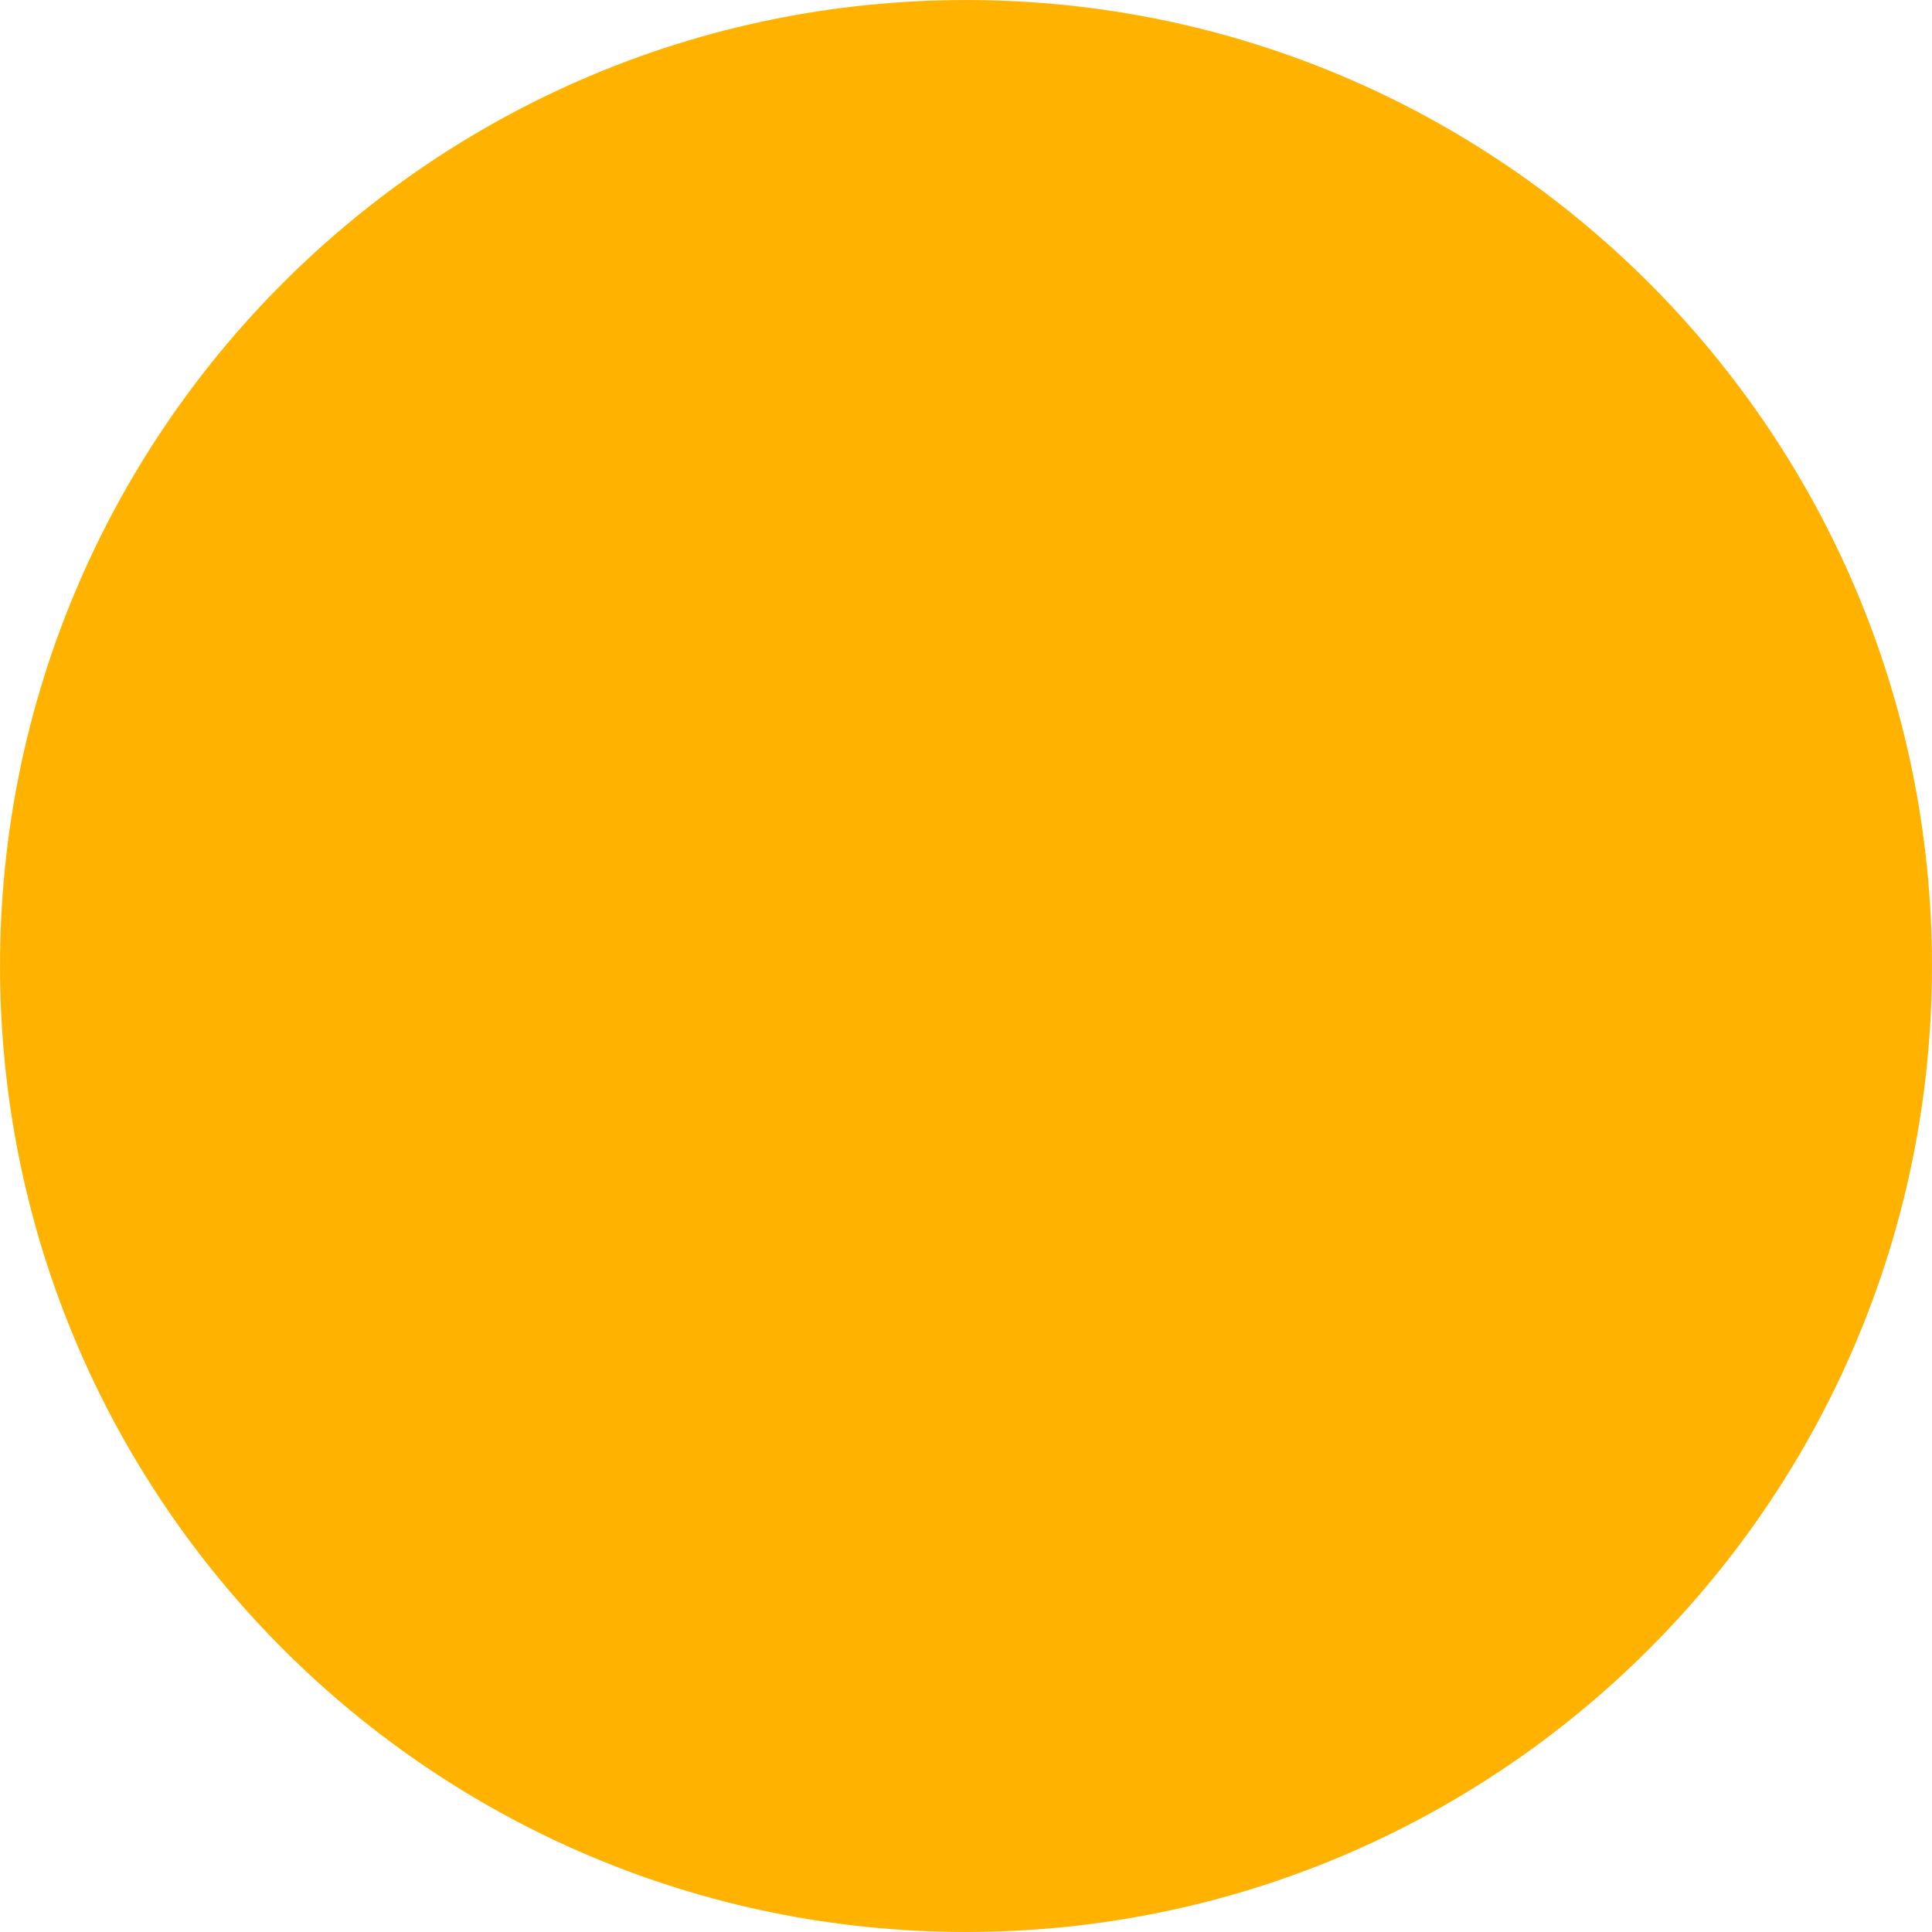
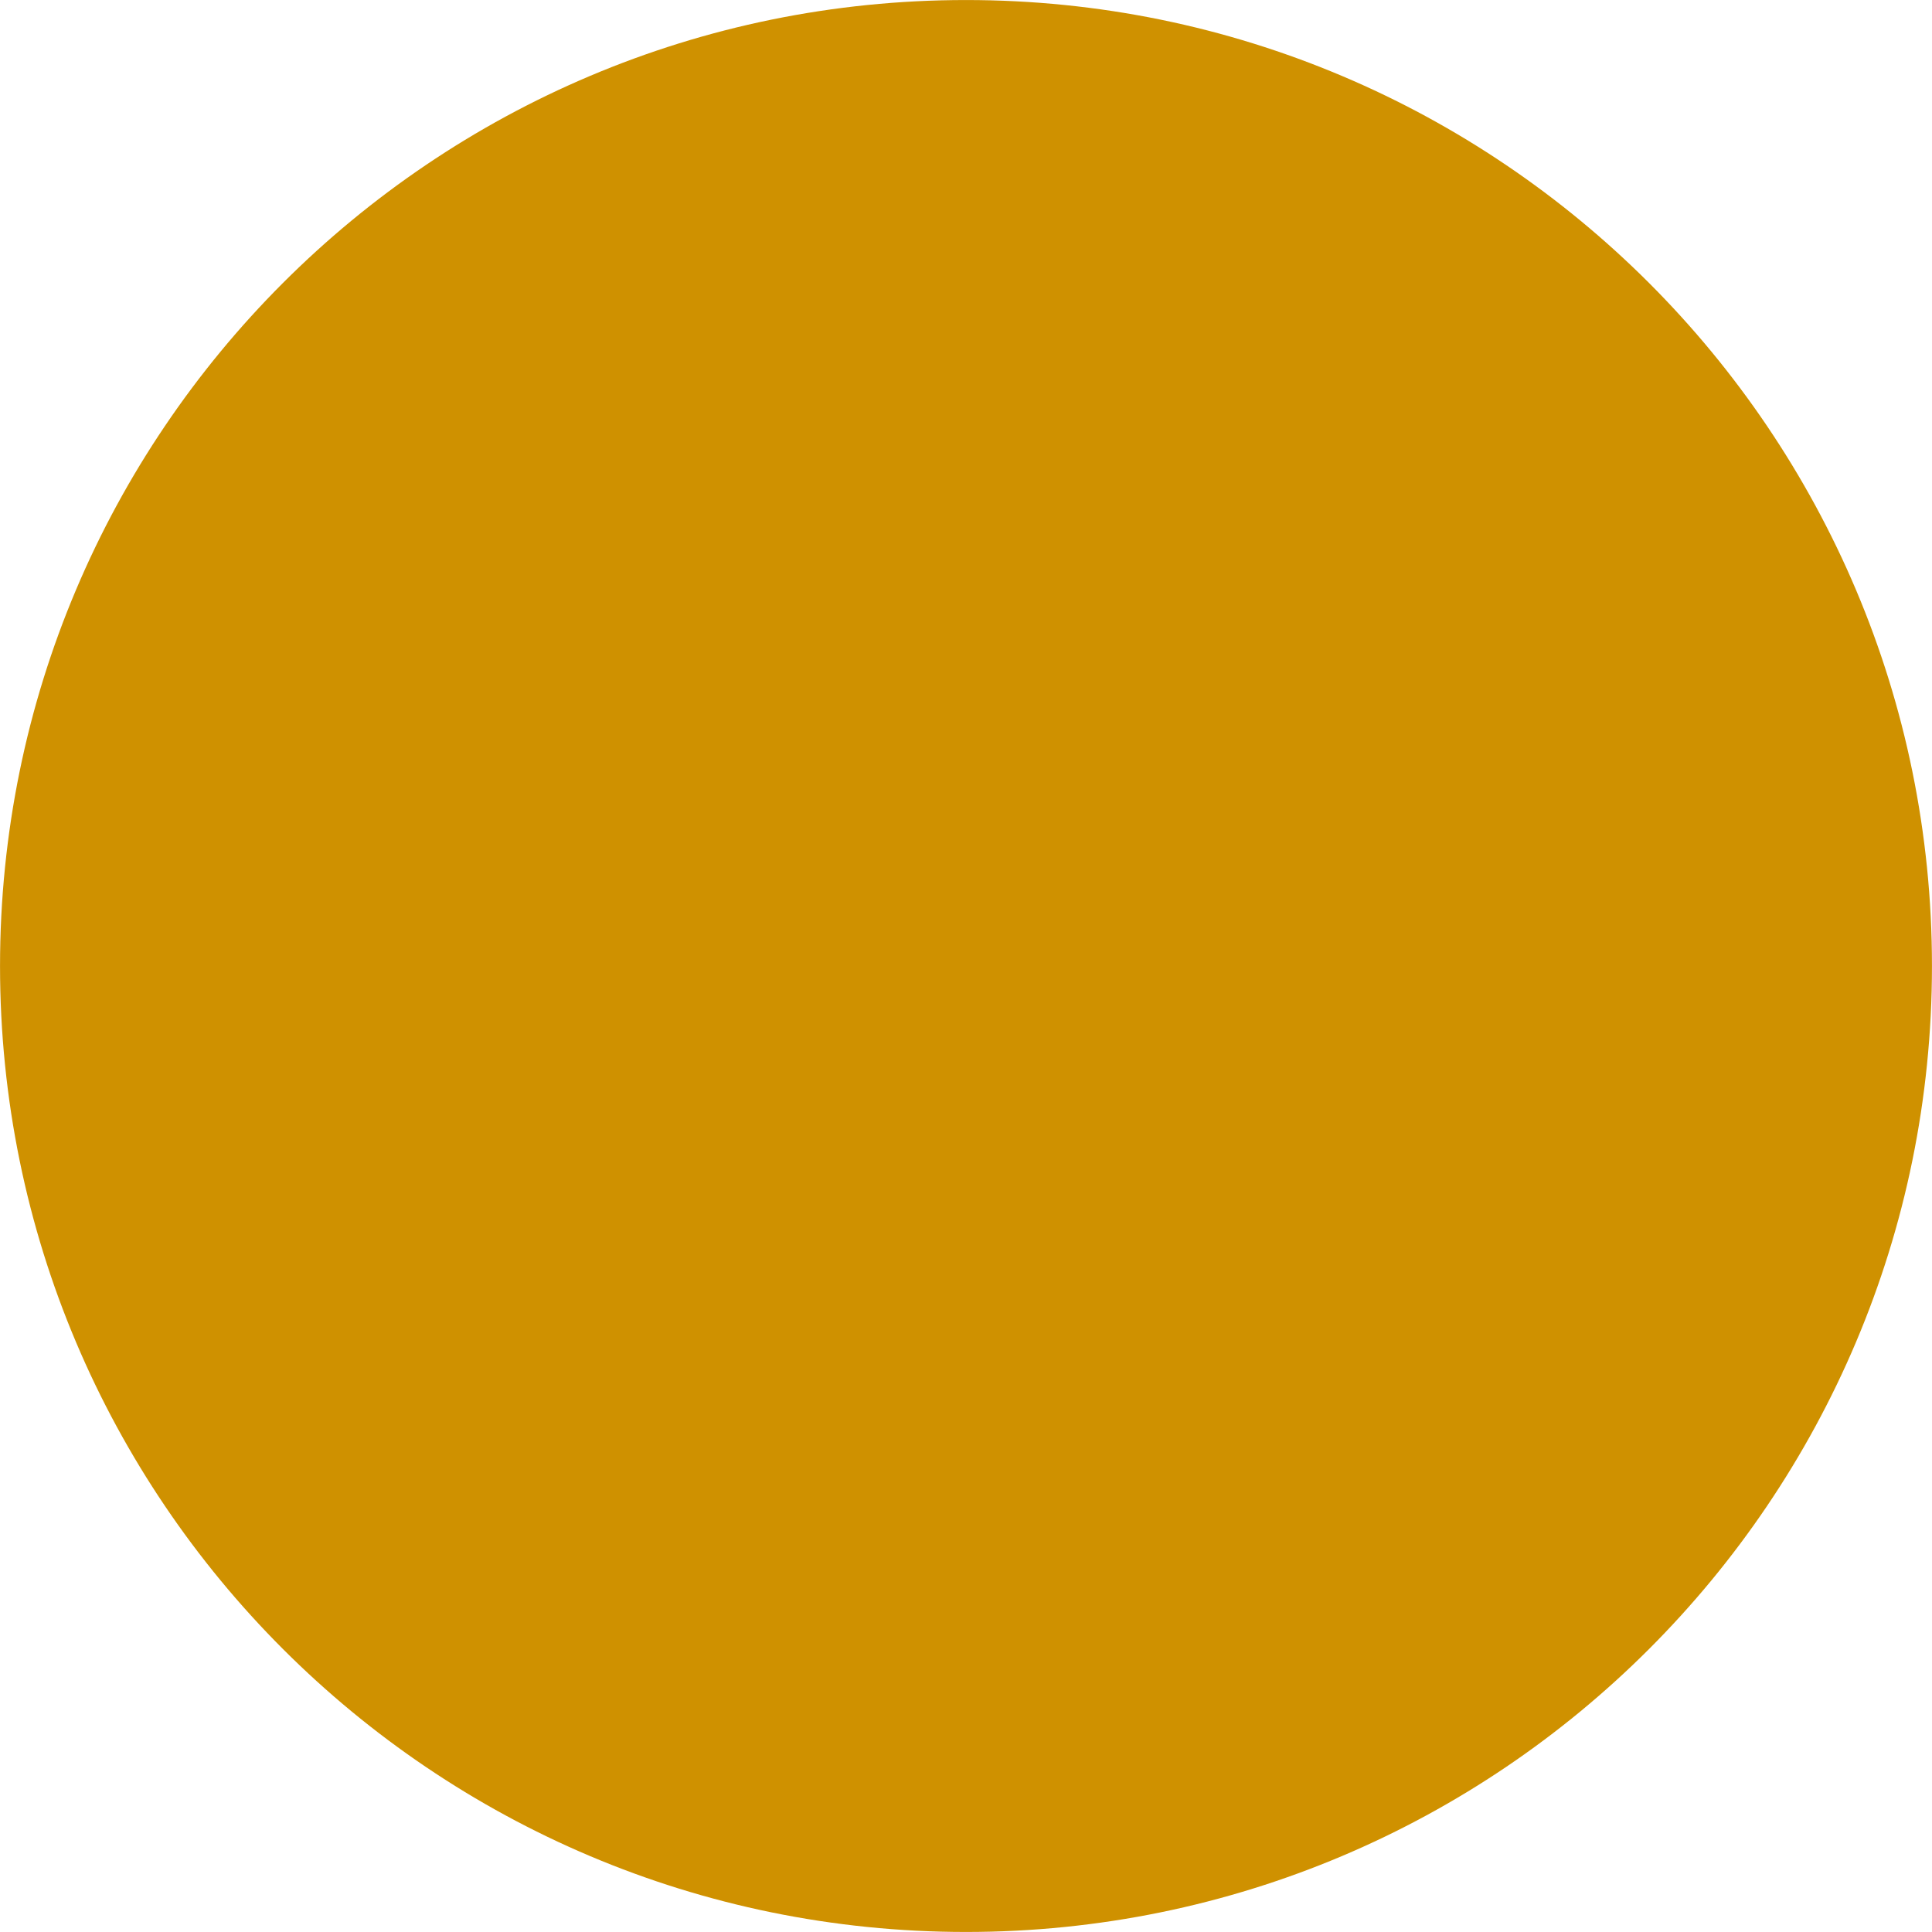
<svg xmlns="http://www.w3.org/2000/svg" width="29.349mm" height="29.349mm" viewBox="0 0 29.349 29.349" version="1.1" id="svg5">
  <defs id="defs2" />
  <g id="layer1" transform="translate(-24.61953,-14.75355)">
-     <circle style="fill:#ffb200;fill-opacity:1;stroke-width:0.265" id="path846" cx="39.294" cy="29.428" r="14.674" />
+     <circle style="fill:#CF9100;fill-opacity:1;stroke-width:0.265" id="path846" cx="39.294" cy="29.428" r="14.674" />
  </g>
</svg>
